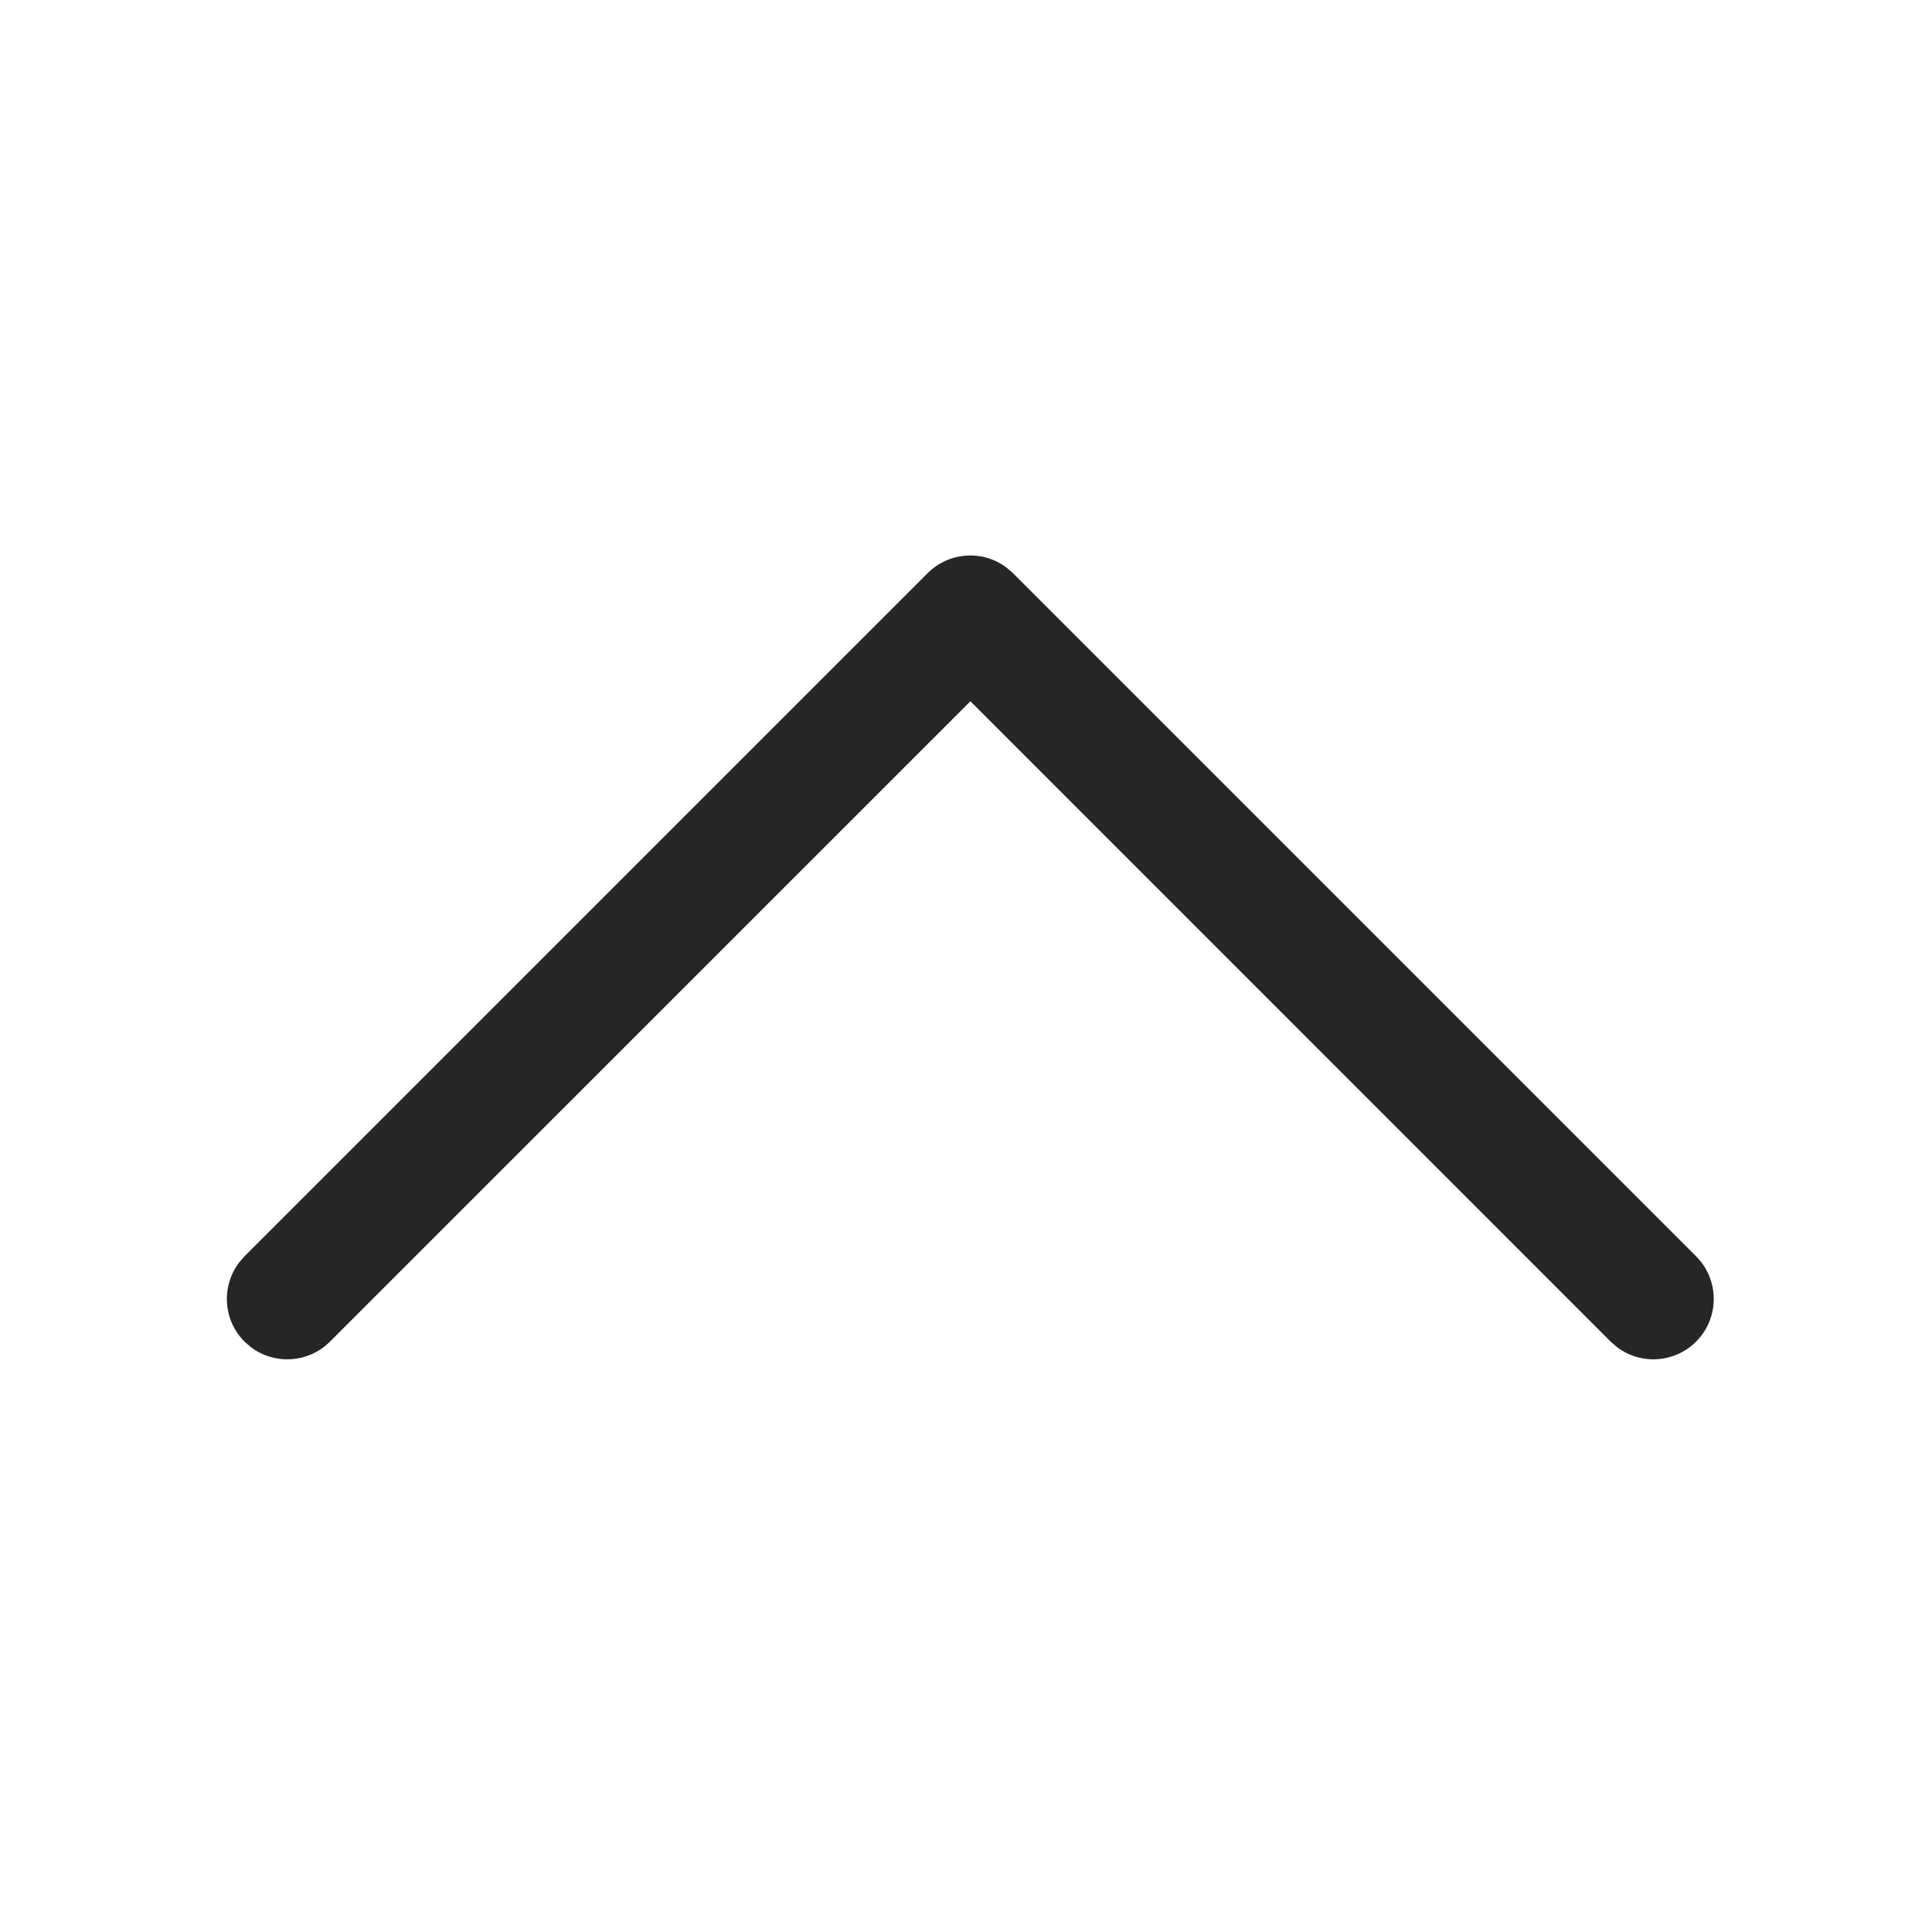
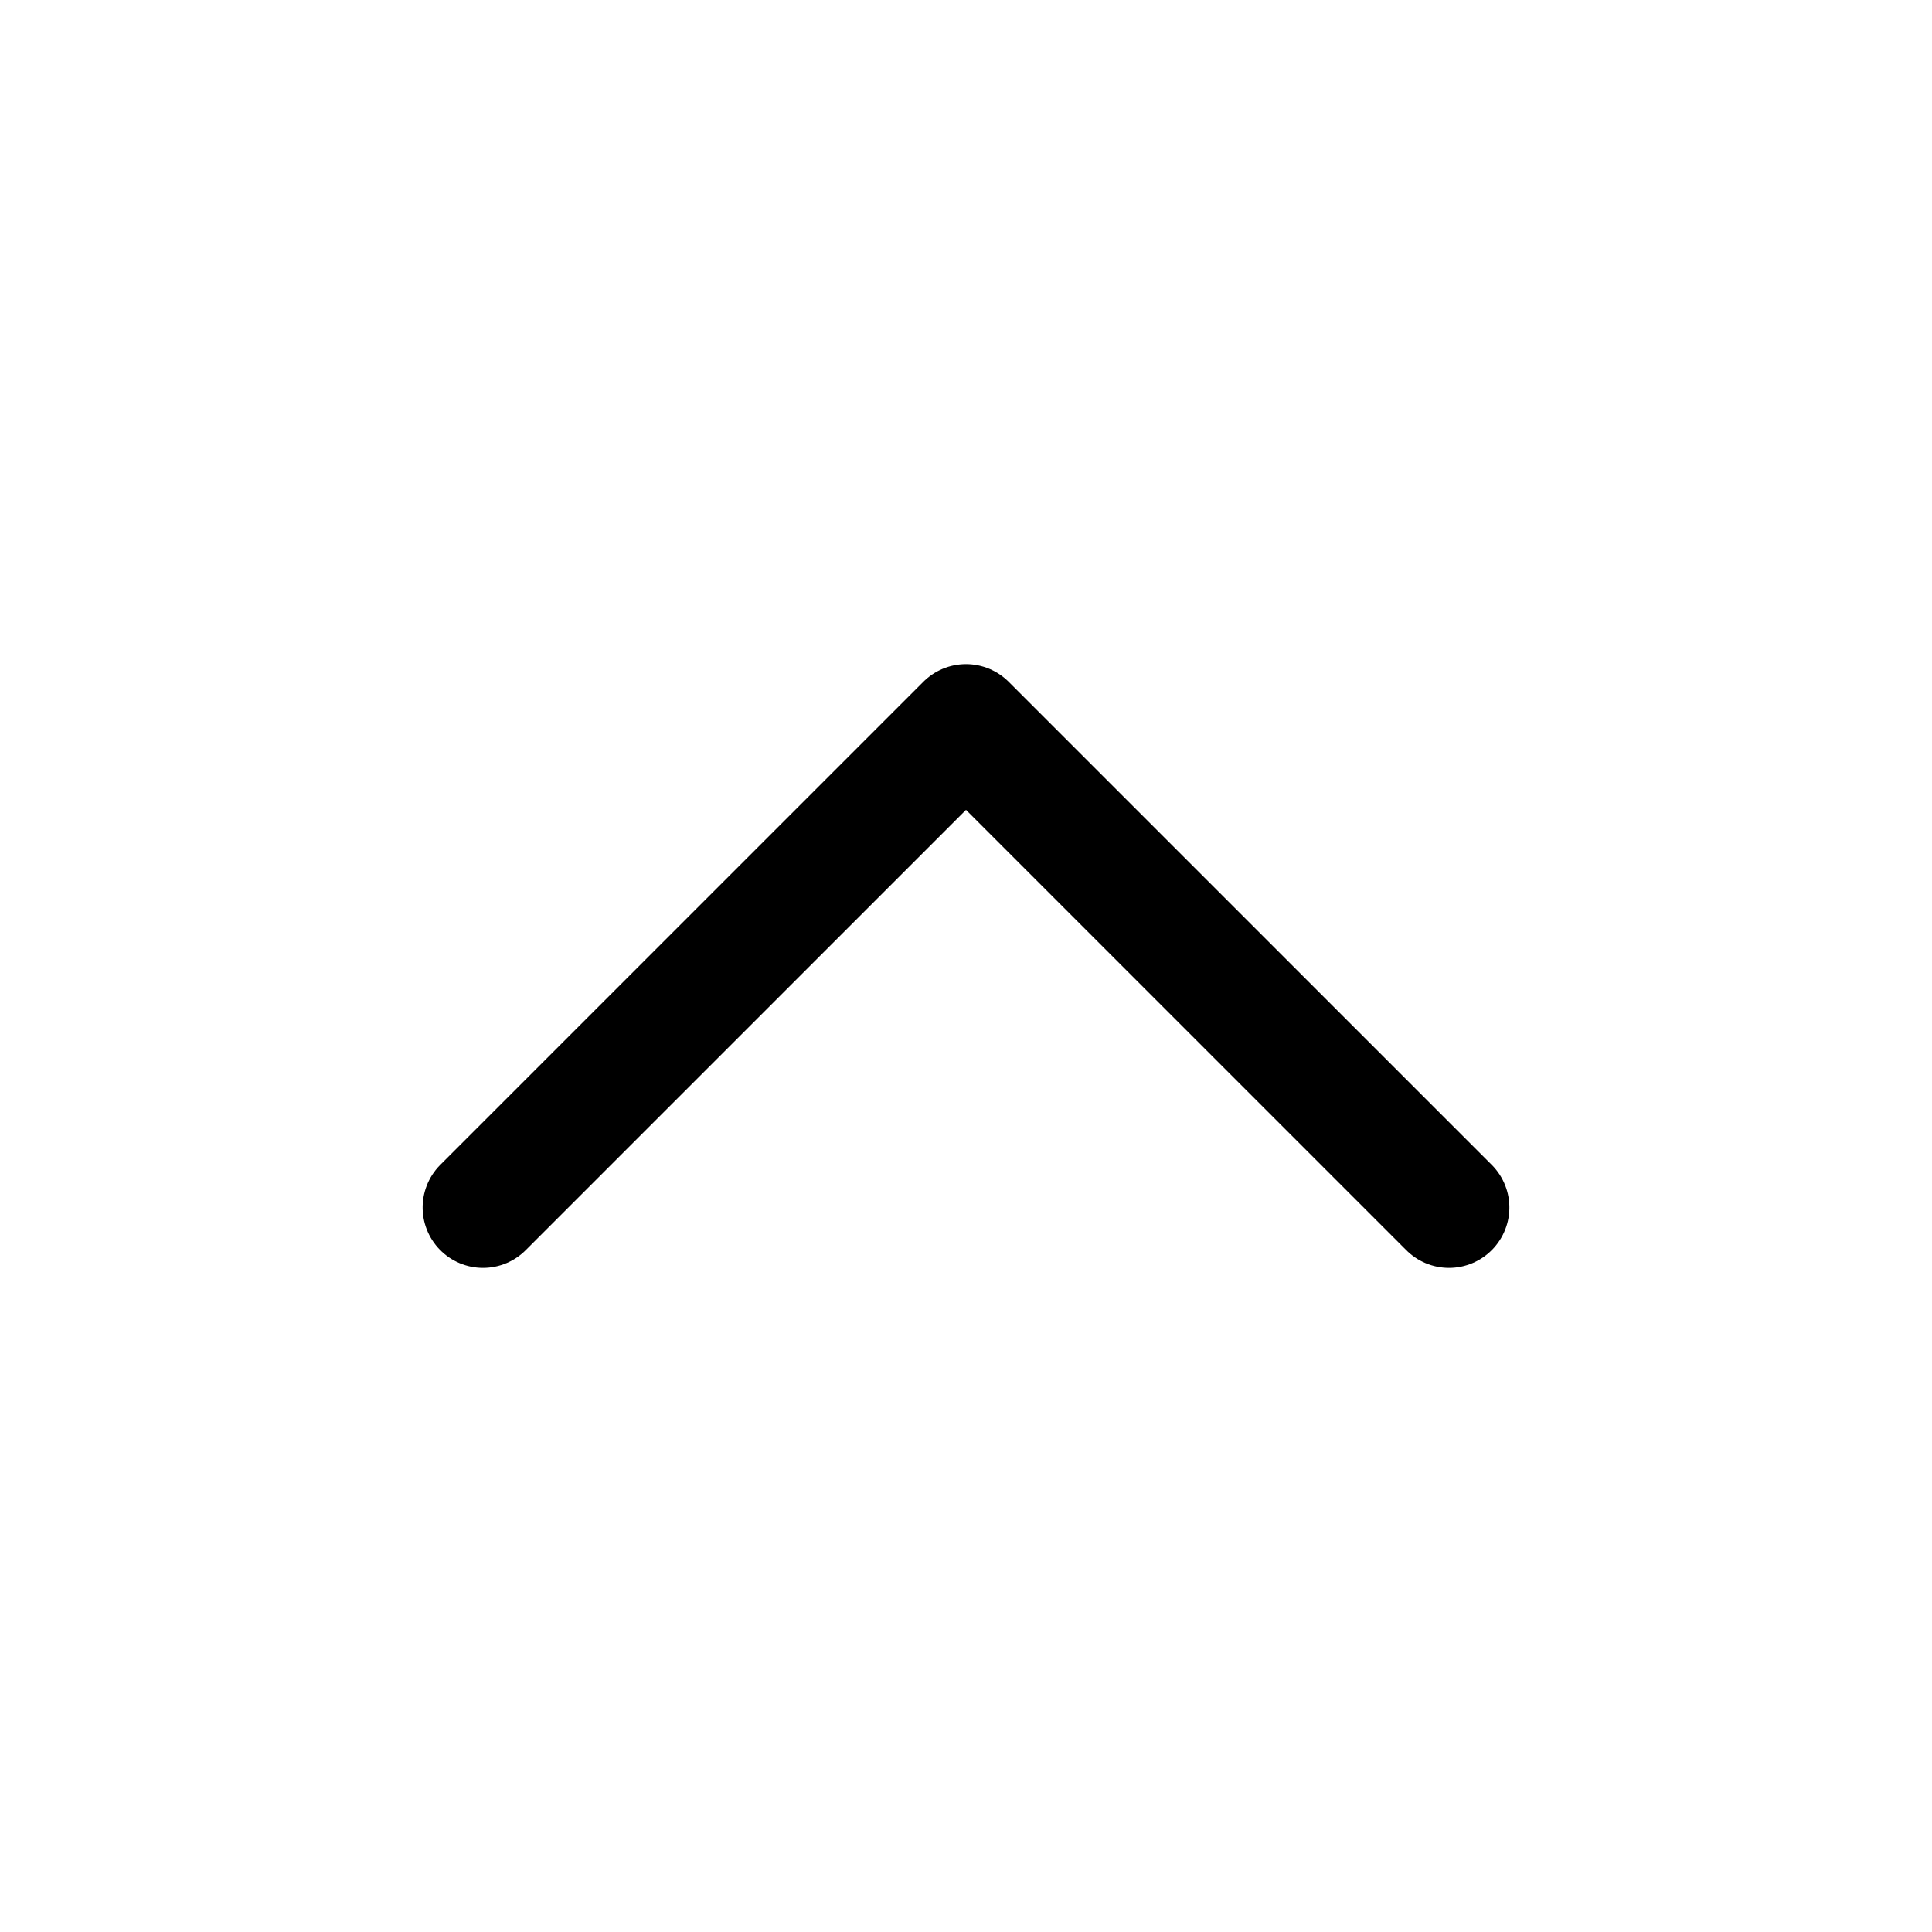
<svg xmlns="http://www.w3.org/2000/svg" width="24px" height="24px" viewBox="0 0 24 24" version="1.1">
-   <g stroke="none" stroke-width="1" fill="currentColor" fill-rule="evenodd" fill-opacity="0.85">
-     <path d="M6.054,9.386 C6.433,9.386 6.747,9.668 6.797,10.034 L6.804,10.136 L6.803,21.385 L18.054,21.386 C18.433,21.386 18.747,21.668 18.797,22.034 L18.804,22.136 C18.804,22.516 18.522,22.829 18.155,22.879 L18.054,22.886 L6.054,22.886 C5.674,22.886 5.36,22.604 5.311,22.238 L5.304,22.136 L5.304,10.136 C5.304,9.722 5.64,9.386 6.054,9.386 Z" fill-rule="nonzero" fill="currentColor" transform="translate(12.05372, 16.13594) rotate(135) translate(-12.05372, -16.13594) " />
+   <g stroke="none" stroke-width="1" fill="none" fill-rule="evenodd" stroke-linecap="round" stroke-linejoin="round">
+     <g transform="translate(12, 12) rotate(90) translate(-12, -12) translate(9, 6)" stroke="currentColor" stroke-width="1.5">
+       <polyline points="6 12 0 6 6 0" />
+     </g>
  </g>
</svg>
